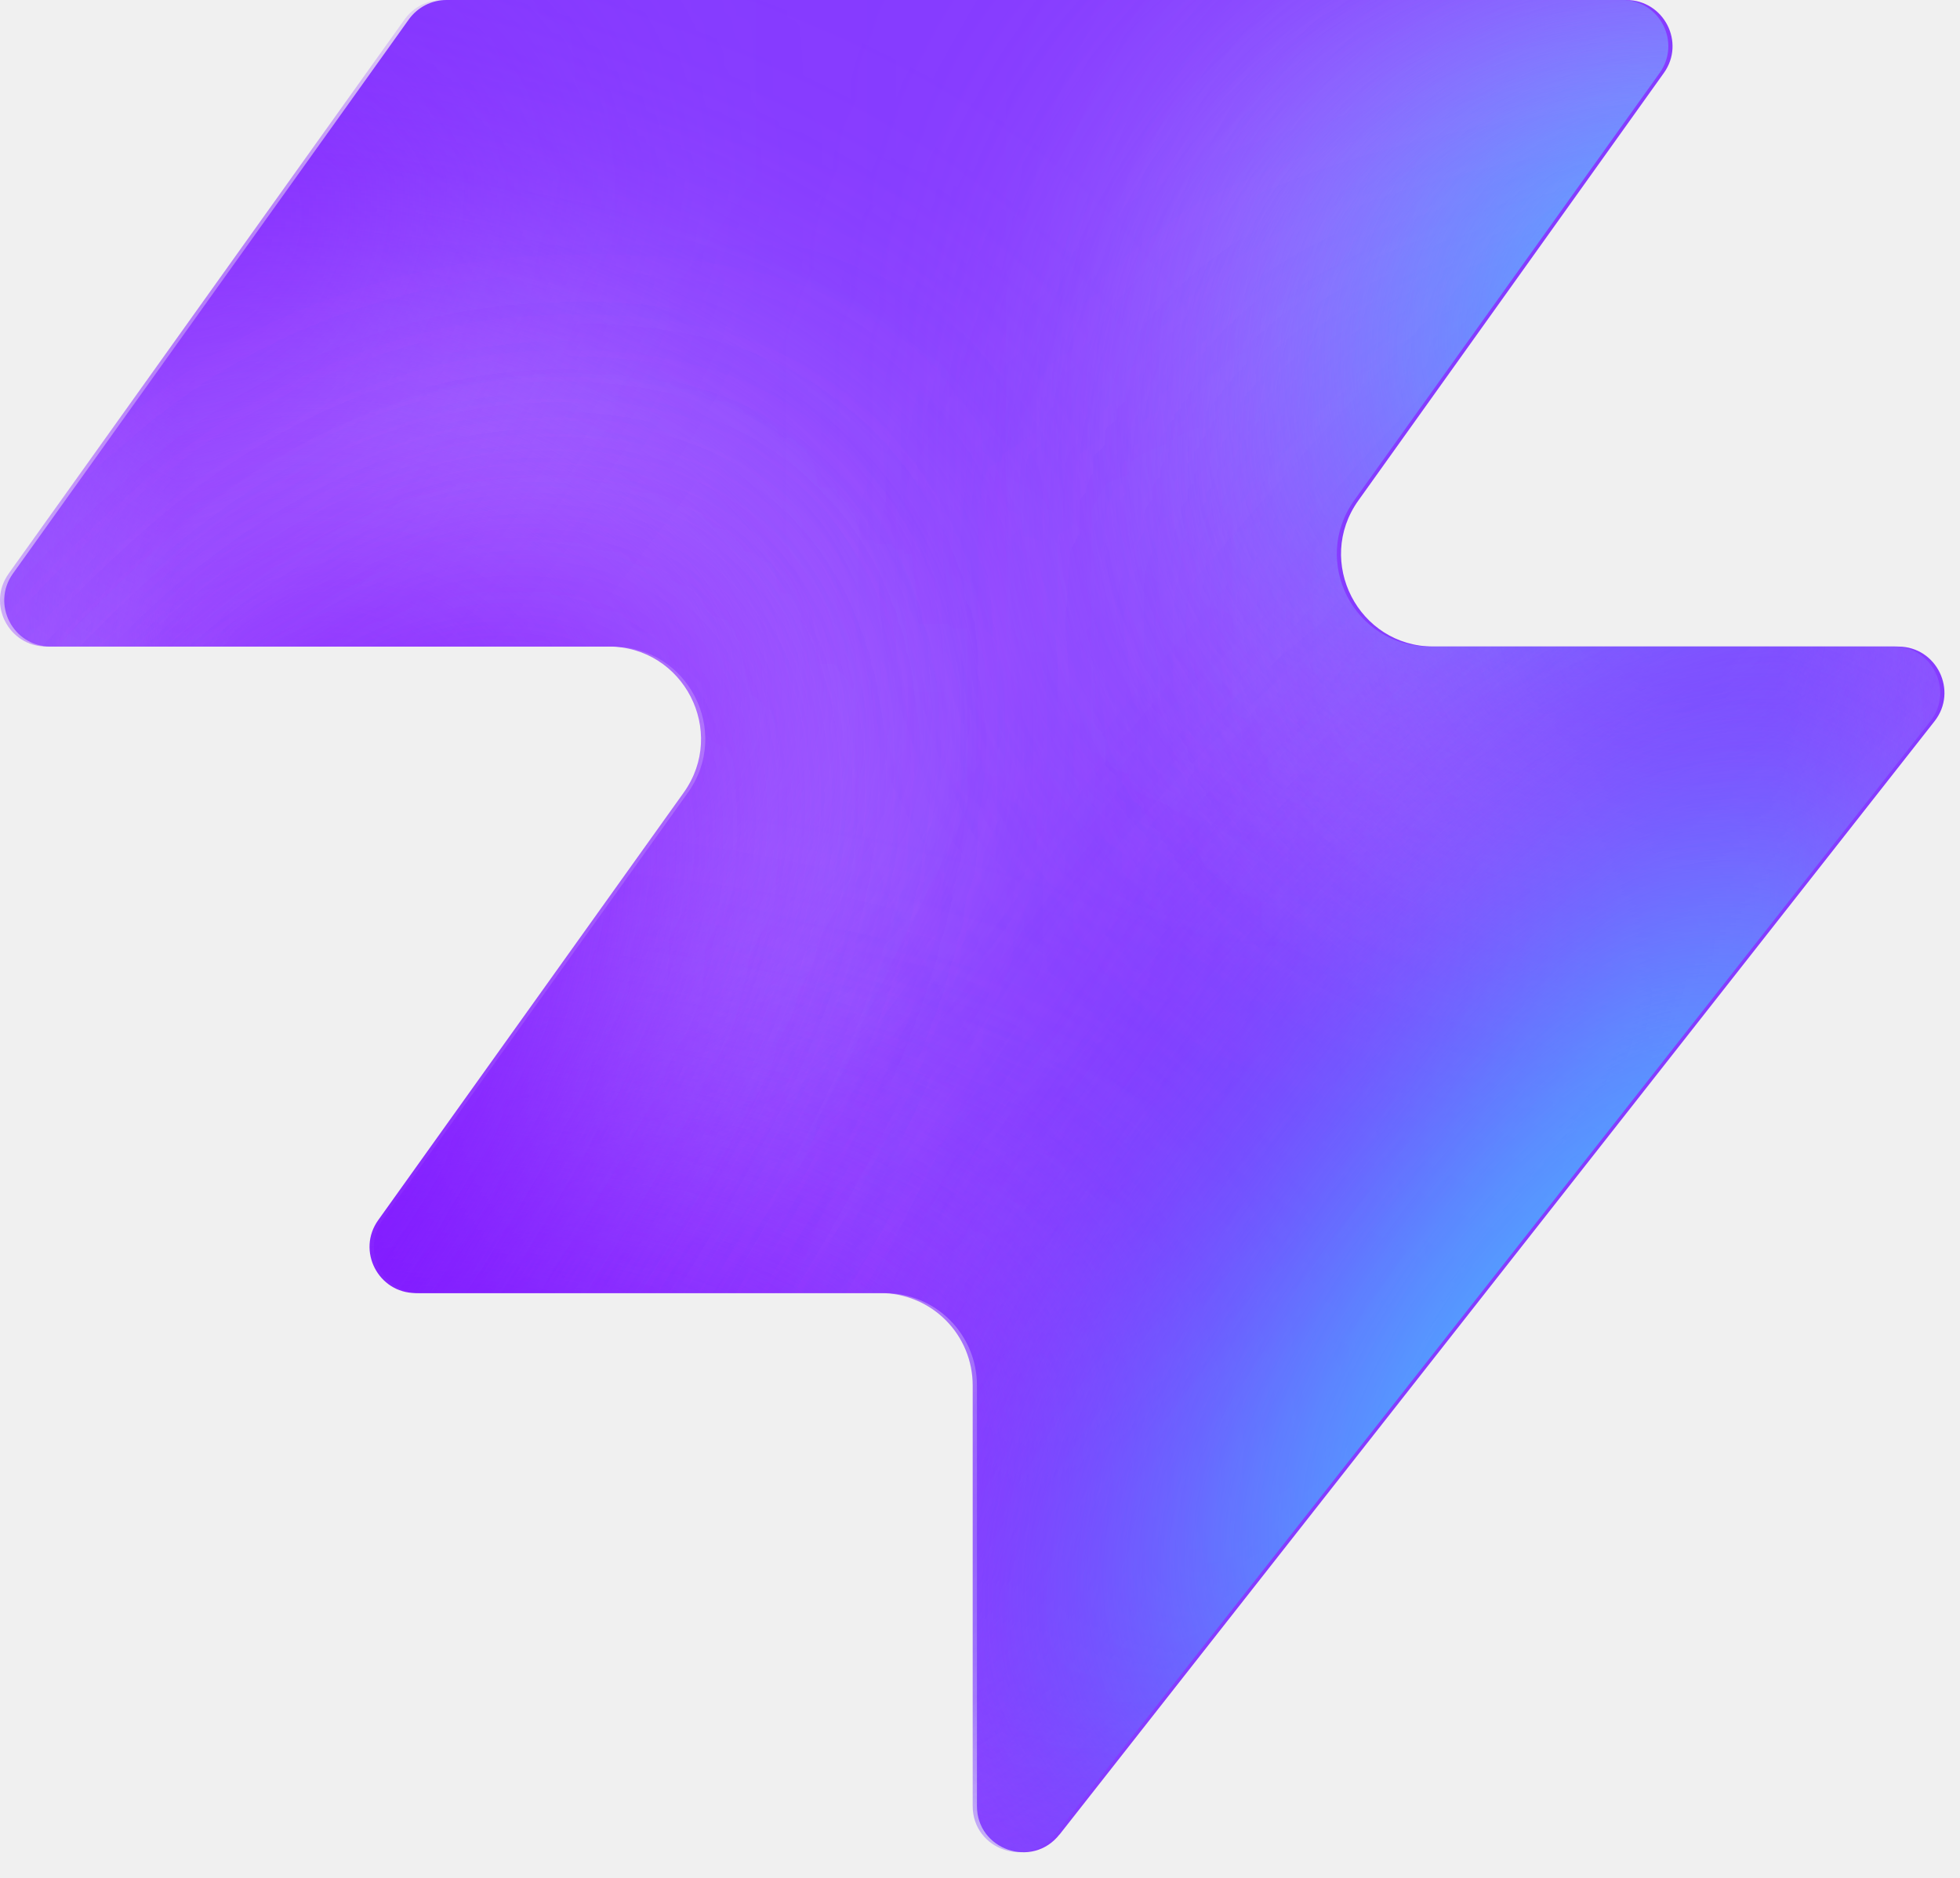
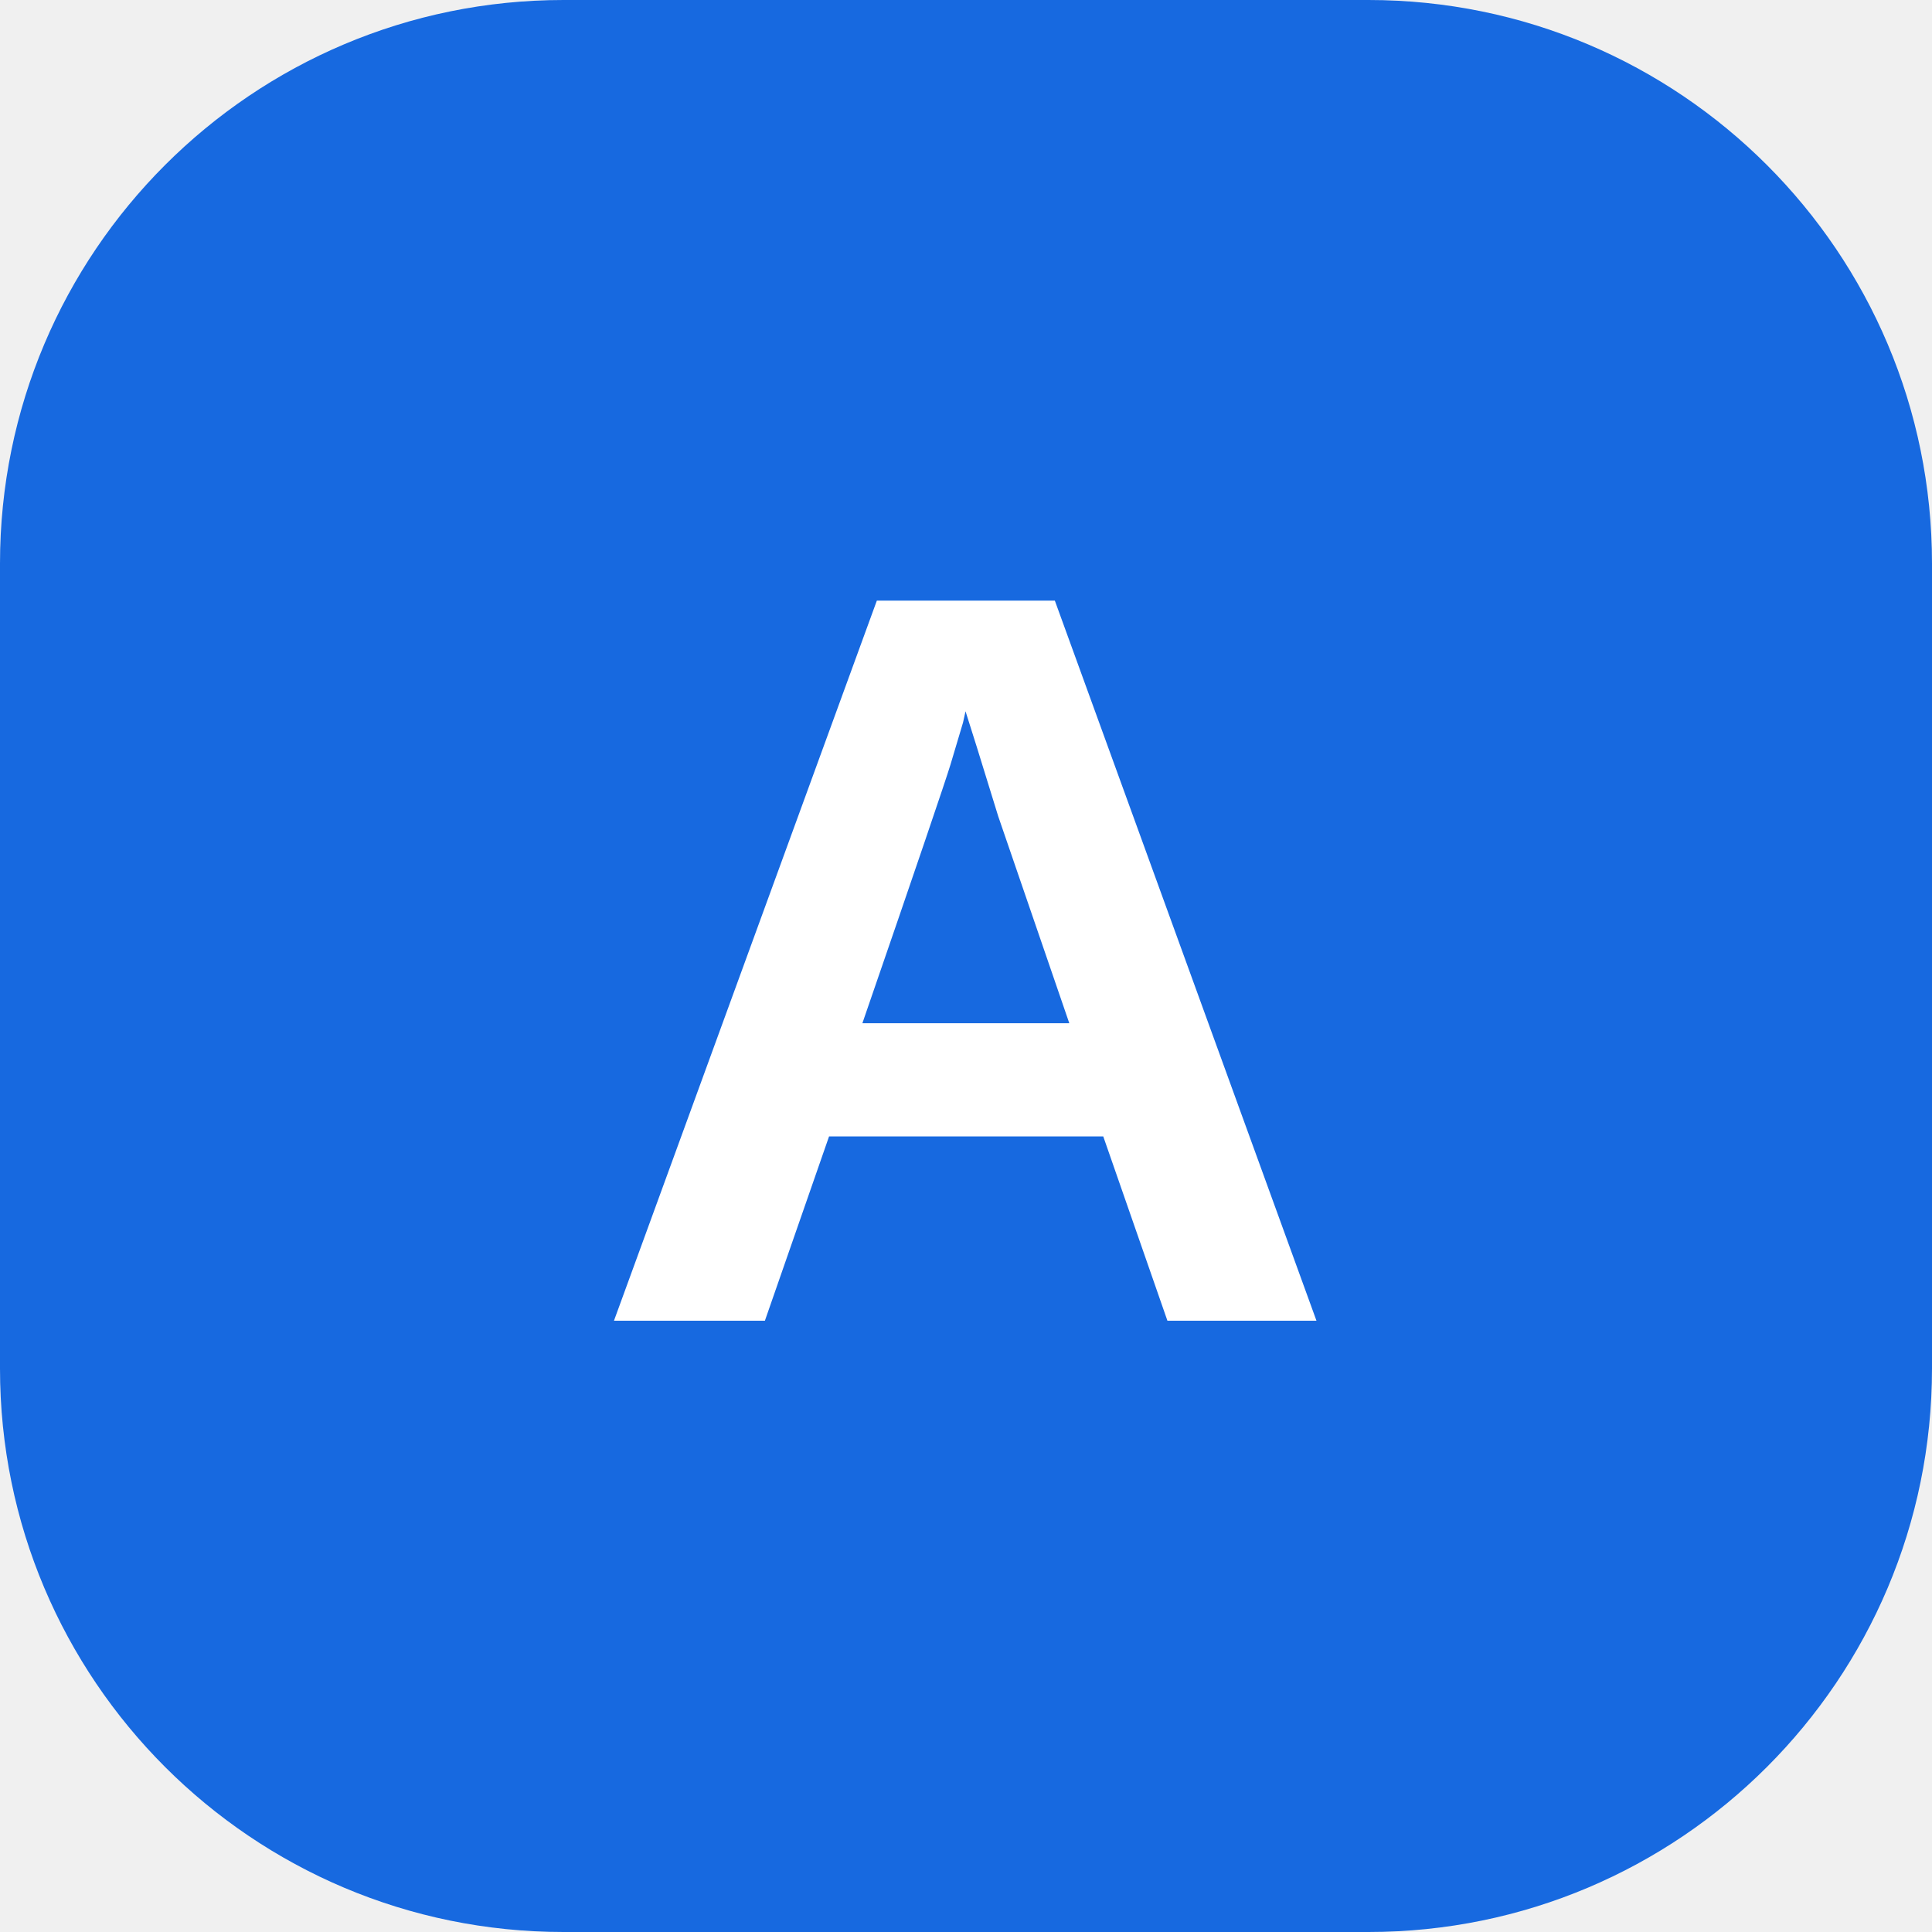
- <svg xmlns="http://www.w3.org/2000/svg" width="48" height="46" fill="none" viewBox="0 0 48 46">
-   <path fill="#863bff" d="M25.946 44.938c-.664.845-2.021.375-2.021-.698V33.937a2.26 2.26 0 0 0-2.262-2.262H10.287c-.92 0-1.456-1.04-.92-1.788l7.48-10.471c1.07-1.497 0-3.578-1.842-3.578H1.237c-.92 0-1.456-1.04-.92-1.788L10.013.474c.214-.297.556-.474.92-.474h28.894c.92 0 1.456 1.04.92 1.788l-7.48 10.471c-1.07 1.498 0 3.579 1.842 3.579h11.377c.943 0 1.473 1.088.89 1.83L25.947 44.94z" style="fill:#863bff;fill:color(display-p3 .525 .23 1);fill-opacity:1" />
-   <mask id="a" width="48" height="46" x="0" y="0" maskUnits="userSpaceOnUse" style="mask-type:alpha">
-     <path fill="#000" d="M25.842 44.938c-.664.844-2.021.375-2.021-.698V33.937a2.26 2.26 0 0 0-2.262-2.262H10.183c-.92 0-1.456-1.04-.92-1.788l7.48-10.471c1.07-1.498 0-3.579-1.842-3.579H1.133c-.92 0-1.456-1.04-.92-1.787L9.91.473c.214-.297.556-.474.92-.474h28.894c.92 0 1.456 1.04.92 1.788l-7.48 10.471c-1.07 1.498 0 3.578 1.842 3.578h11.377c.943 0 1.473 1.088.89 1.832L25.843 44.94z" style="fill:#000;fill-opacity:1" />
-   </mask>
-   <g mask="url(#a)">
-     <g filter="url(#b)">
-       <ellipse cx="5.508" cy="14.704" fill="#ede6ff" rx="5.508" ry="14.704" style="fill:#ede6ff;fill:color(display-p3 .927 .903 1);fill-opacity:1" transform="matrix(.00324 1 1 -.00324 -4.47 31.516)" />
-     </g>
-     <g filter="url(#c)">
-       <ellipse cx="10.399" cy="29.851" fill="#ede6ff" rx="10.399" ry="29.851" style="fill:#ede6ff;fill:color(display-p3 .927 .903 1);fill-opacity:1" transform="matrix(.00324 1 1 -.00324 -39.328 7.883)" />
-     </g>
-     <g filter="url(#d)">
-       <ellipse cx="5.508" cy="30.487" fill="#7e14ff" rx="5.508" ry="30.487" style="fill:#7e14ff;fill:color(display-p3 .492 .077 1);fill-opacity:1" transform="rotate(89.814 -25.913 -14.639)scale(1 -1)" />
-     </g>
-     <g filter="url(#e)">
-       <ellipse cx="5.508" cy="30.599" fill="#7e14ff" rx="5.508" ry="30.599" style="fill:#7e14ff;fill:color(display-p3 .492 .077 1);fill-opacity:1" transform="rotate(89.814 -32.644 -3.334)scale(1 -1)" />
-     </g>
-     <g filter="url(#f)">
-       <ellipse cx="5.508" cy="30.599" fill="#7e14ff" rx="5.508" ry="30.599" style="fill:#7e14ff;fill:color(display-p3 .492 .077 1);fill-opacity:1" transform="matrix(.00324 1 1 -.00324 -34.34 30.47)" />
-     </g>
-     <g filter="url(#g)">
-       <ellipse cx="14.072" cy="22.078" fill="#ede6ff" rx="14.072" ry="22.078" style="fill:#ede6ff;fill:color(display-p3 .927 .903 1);fill-opacity:1" transform="rotate(93.35 24.506 48.493)scale(-1 1)" />
-     </g>
-     <g filter="url(#h)">
-       <ellipse cx="3.47" cy="21.501" fill="#7e14ff" rx="3.47" ry="21.501" style="fill:#7e14ff;fill:color(display-p3 .492 .077 1);fill-opacity:1" transform="rotate(89.009 28.708 47.59)scale(-1 1)" />
-     </g>
-     <g filter="url(#i)">
-       <ellipse cx="3.47" cy="21.501" fill="#7e14ff" rx="3.47" ry="21.501" style="fill:#7e14ff;fill:color(display-p3 .492 .077 1);fill-opacity:1" transform="rotate(89.009 28.708 47.59)scale(-1 1)" />
-     </g>
-     <g filter="url(#j)">
-       <ellipse cx=".387" cy="8.972" fill="#7e14ff" rx="4.407" ry="29.108" style="fill:#7e14ff;fill:color(display-p3 .492 .077 1);fill-opacity:1" transform="rotate(39.51 .387 8.972)" />
-     </g>
-     <g filter="url(#k)">
-       <ellipse cx="47.523" cy="-6.092" fill="#7e14ff" rx="4.407" ry="29.108" style="fill:#7e14ff;fill:color(display-p3 .492 .077 1);fill-opacity:1" transform="rotate(37.892 47.523 -6.092)" />
-     </g>
-     <g filter="url(#l)">
-       <ellipse cx="41.412" cy="6.333" fill="#47bfff" rx="5.971" ry="9.665" style="fill:#47bfff;fill:color(display-p3 .28 .748 1);fill-opacity:1" transform="rotate(37.892 41.412 6.333)" />
-     </g>
-     <g filter="url(#m)">
-       <ellipse cx="-1.879" cy="38.332" fill="#7e14ff" rx="4.407" ry="29.108" style="fill:#7e14ff;fill:color(display-p3 .492 .077 1);fill-opacity:1" transform="rotate(37.892 -1.88 38.332)" />
-     </g>
-     <g filter="url(#n)">
-       <ellipse cx="-1.879" cy="38.332" fill="#7e14ff" rx="4.407" ry="29.108" style="fill:#7e14ff;fill:color(display-p3 .492 .077 1);fill-opacity:1" transform="rotate(37.892 -1.88 38.332)" />
-     </g>
-     <g filter="url(#o)">
-       <ellipse cx="35.651" cy="29.907" fill="#7e14ff" rx="4.407" ry="29.108" style="fill:#7e14ff;fill:color(display-p3 .492 .077 1);fill-opacity:1" transform="rotate(37.892 35.651 29.907)" />
-     </g>
-     <g filter="url(#p)">
-       <ellipse cx="38.418" cy="32.4" fill="#47bfff" rx="5.971" ry="15.297" style="fill:#47bfff;fill:color(display-p3 .28 .748 1);fill-opacity:1" transform="rotate(37.892 38.418 32.4)" />
-     </g>
-   </g>
-   <defs>
-     <filter id="b" width="60.045" height="41.654" x="-19.77" y="16.149" color-interpolation-filters="sRGB" filterUnits="userSpaceOnUse">
-       <feFlood flood-opacity="0" result="BackgroundImageFix" />
-       <feBlend in="SourceGraphic" in2="BackgroundImageFix" result="shape" />
-       <feGaussianBlur result="effect1_foregroundBlur_2002_17158" stdDeviation="7.659" />
-     </filter>
-     <filter id="c" width="90.34" height="51.437" x="-54.613" y="-7.533" color-interpolation-filters="sRGB" filterUnits="userSpaceOnUse">
-       <feFlood flood-opacity="0" result="BackgroundImageFix" />
-       <feBlend in="SourceGraphic" in2="BackgroundImageFix" result="shape" />
-       <feGaussianBlur result="effect1_foregroundBlur_2002_17158" stdDeviation="7.659" />
-     </filter>
-     <filter id="d" width="79.355" height="29.4" x="-49.64" y="2.03" color-interpolation-filters="sRGB" filterUnits="userSpaceOnUse">
-       <feFlood flood-opacity="0" result="BackgroundImageFix" />
-       <feBlend in="SourceGraphic" in2="BackgroundImageFix" result="shape" />
-       <feGaussianBlur result="effect1_foregroundBlur_2002_17158" stdDeviation="4.596" />
-     </filter>
-     <filter id="e" width="79.579" height="29.4" x="-45.045" y="20.029" color-interpolation-filters="sRGB" filterUnits="userSpaceOnUse">
-       <feFlood flood-opacity="0" result="BackgroundImageFix" />
-       <feBlend in="SourceGraphic" in2="BackgroundImageFix" result="shape" />
-       <feGaussianBlur result="effect1_foregroundBlur_2002_17158" stdDeviation="4.596" />
-     </filter>
-     <filter id="f" width="79.579" height="29.4" x="-43.513" y="21.178" color-interpolation-filters="sRGB" filterUnits="userSpaceOnUse">
-       <feFlood flood-opacity="0" result="BackgroundImageFix" />
-       <feBlend in="SourceGraphic" in2="BackgroundImageFix" result="shape" />
-       <feGaussianBlur result="effect1_foregroundBlur_2002_17158" stdDeviation="4.596" />
-     </filter>
-     <filter id="g" width="74.749" height="58.852" x="15.756" y="-17.901" color-interpolation-filters="sRGB" filterUnits="userSpaceOnUse">
-       <feFlood flood-opacity="0" result="BackgroundImageFix" />
-       <feBlend in="SourceGraphic" in2="BackgroundImageFix" result="shape" />
-       <feGaussianBlur result="effect1_foregroundBlur_2002_17158" stdDeviation="7.659" />
-     </filter>
-     <filter id="h" width="61.377" height="25.362" x="23.548" y="2.284" color-interpolation-filters="sRGB" filterUnits="userSpaceOnUse">
-       <feFlood flood-opacity="0" result="BackgroundImageFix" />
-       <feBlend in="SourceGraphic" in2="BackgroundImageFix" result="shape" />
-       <feGaussianBlur result="effect1_foregroundBlur_2002_17158" stdDeviation="4.596" />
-     </filter>
-     <filter id="i" width="61.377" height="25.362" x="23.548" y="2.284" color-interpolation-filters="sRGB" filterUnits="userSpaceOnUse">
-       <feFlood flood-opacity="0" result="BackgroundImageFix" />
-       <feBlend in="SourceGraphic" in2="BackgroundImageFix" result="shape" />
-       <feGaussianBlur result="effect1_foregroundBlur_2002_17158" stdDeviation="4.596" />
-     </filter>
-     <filter id="j" width="56.045" height="63.649" x="-27.636" y="-22.853" color-interpolation-filters="sRGB" filterUnits="userSpaceOnUse">
-       <feFlood flood-opacity="0" result="BackgroundImageFix" />
-       <feBlend in="SourceGraphic" in2="BackgroundImageFix" result="shape" />
-       <feGaussianBlur result="effect1_foregroundBlur_2002_17158" stdDeviation="4.596" />
-     </filter>
-     <filter id="k" width="54.814" height="64.646" x="20.116" y="-38.415" color-interpolation-filters="sRGB" filterUnits="userSpaceOnUse">
-       <feFlood flood-opacity="0" result="BackgroundImageFix" />
-       <feBlend in="SourceGraphic" in2="BackgroundImageFix" result="shape" />
-       <feGaussianBlur result="effect1_foregroundBlur_2002_17158" stdDeviation="4.596" />
-     </filter>
-     <filter id="l" width="33.541" height="35.313" x="24.641" y="-11.323" color-interpolation-filters="sRGB" filterUnits="userSpaceOnUse">
-       <feFlood flood-opacity="0" result="BackgroundImageFix" />
-       <feBlend in="SourceGraphic" in2="BackgroundImageFix" result="shape" />
-       <feGaussianBlur result="effect1_foregroundBlur_2002_17158" stdDeviation="4.596" />
-     </filter>
-     <filter id="m" width="54.814" height="64.646" x="-29.286" y="6.009" color-interpolation-filters="sRGB" filterUnits="userSpaceOnUse">
-       <feFlood flood-opacity="0" result="BackgroundImageFix" />
-       <feBlend in="SourceGraphic" in2="BackgroundImageFix" result="shape" />
-       <feGaussianBlur result="effect1_foregroundBlur_2002_17158" stdDeviation="4.596" />
-     </filter>
-     <filter id="n" width="54.814" height="64.646" x="-29.286" y="6.009" color-interpolation-filters="sRGB" filterUnits="userSpaceOnUse">
-       <feFlood flood-opacity="0" result="BackgroundImageFix" />
-       <feBlend in="SourceGraphic" in2="BackgroundImageFix" result="shape" />
-       <feGaussianBlur result="effect1_foregroundBlur_2002_17158" stdDeviation="4.596" />
-     </filter>
-     <filter id="o" width="54.814" height="64.646" x="8.244" y="-2.416" color-interpolation-filters="sRGB" filterUnits="userSpaceOnUse">
-       <feFlood flood-opacity="0" result="BackgroundImageFix" />
-       <feBlend in="SourceGraphic" in2="BackgroundImageFix" result="shape" />
-       <feGaussianBlur result="effect1_foregroundBlur_2002_17158" stdDeviation="4.596" />
-     </filter>
-     <filter id="p" width="39.409" height="43.623" x="18.713" y="10.588" color-interpolation-filters="sRGB" filterUnits="userSpaceOnUse">
-       <feFlood flood-opacity="0" result="BackgroundImageFix" />
-       <feBlend in="SourceGraphic" in2="BackgroundImageFix" result="shape" />
-       <feGaussianBlur result="effect1_foregroundBlur_2002_17158" stdDeviation="4.596" />
-     </filter>
-   </defs>
+ <svg xmlns="http://www.w3.org/2000/svg" width="48" height="48" viewBox="0 0 48 48" fill="none">
+   <rect width="48" height="48" rx="14" fill="#1769e0" />
+   <text x="50%" y="53%" text-anchor="middle" dominant-baseline="middle" font-family="'Plus Jakarta Sans', Arial, sans-serif" font-weight="800" font-size="26" fill="#ffffff">A</text>
</svg>
